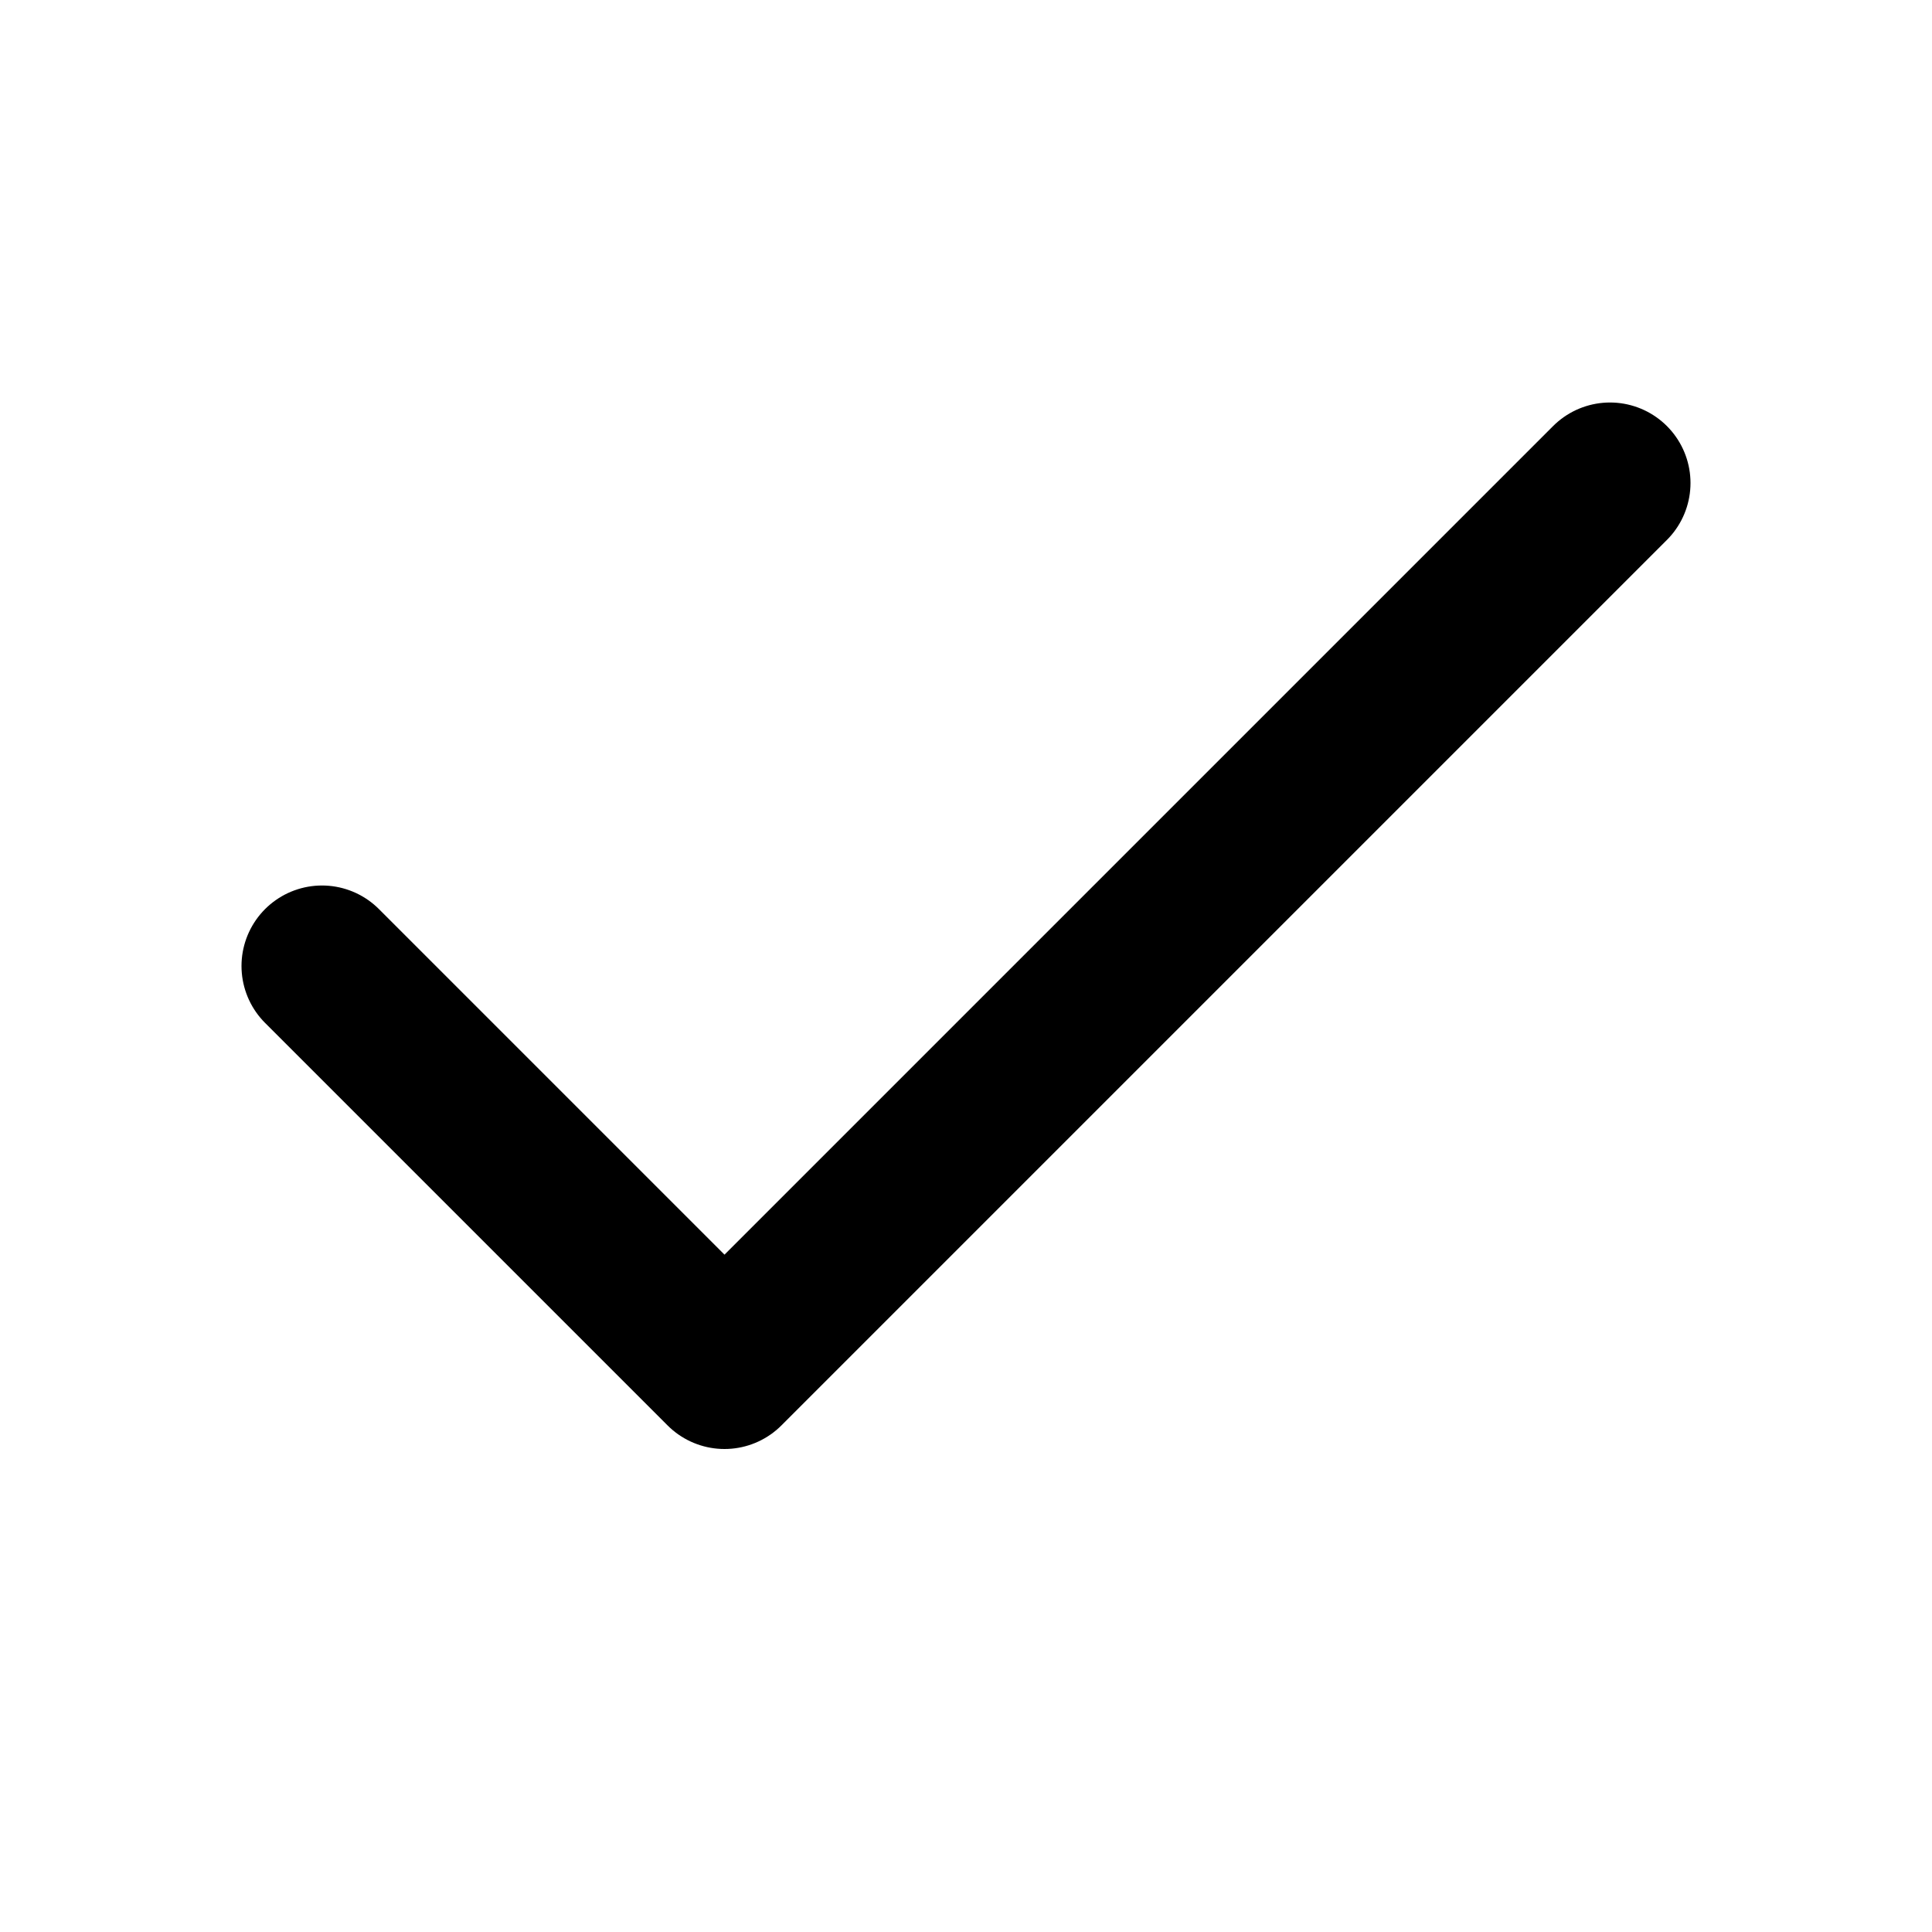
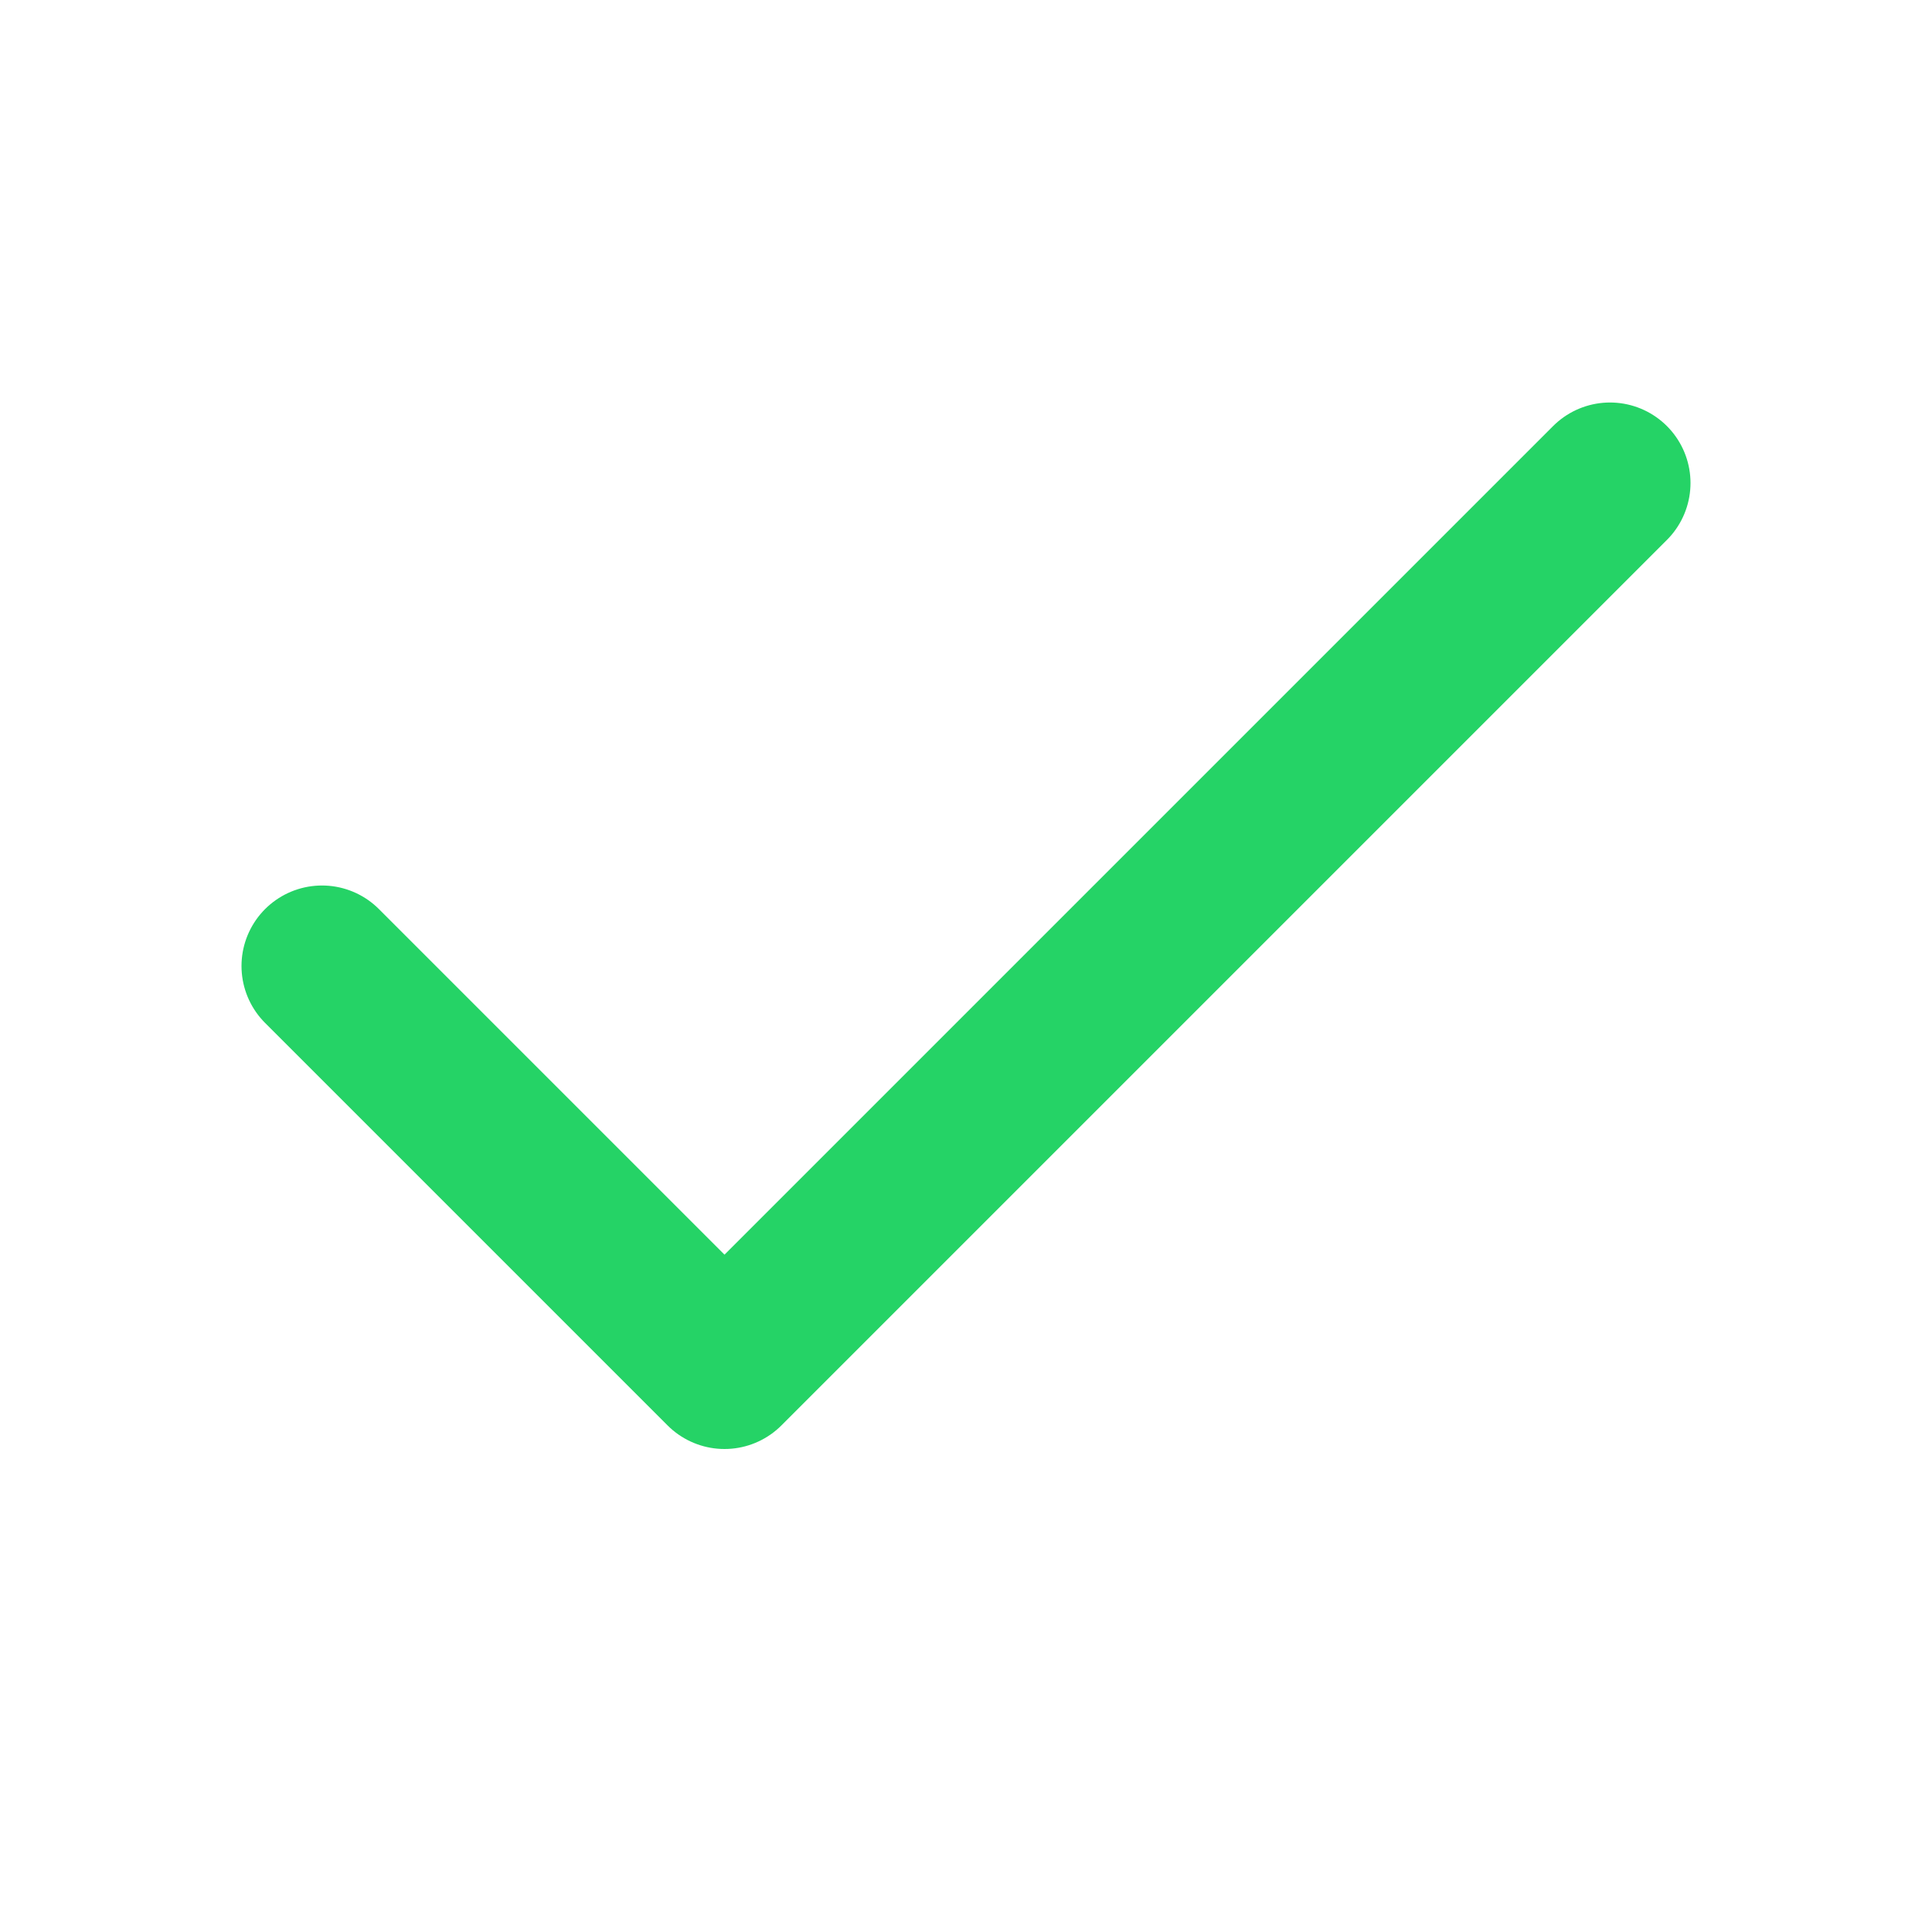
- <svg xmlns="http://www.w3.org/2000/svg" class="lucide lucide-check" width="24" height="24" viewBox="0 0 24 24" fill="none" stroke="currentColor" stroke-width="2" stroke-linecap="round" stroke-linejoin="round">
+ <svg xmlns="http://www.w3.org/2000/svg" class="lucide lucide-check" width="24" height="24" viewBox="0 0 24 24" fill="none" stroke="#25d366" stroke-width="2" stroke-linecap="round" stroke-linejoin="round">
  <path d="M20 6 9 17l-5-5" />
</svg>
